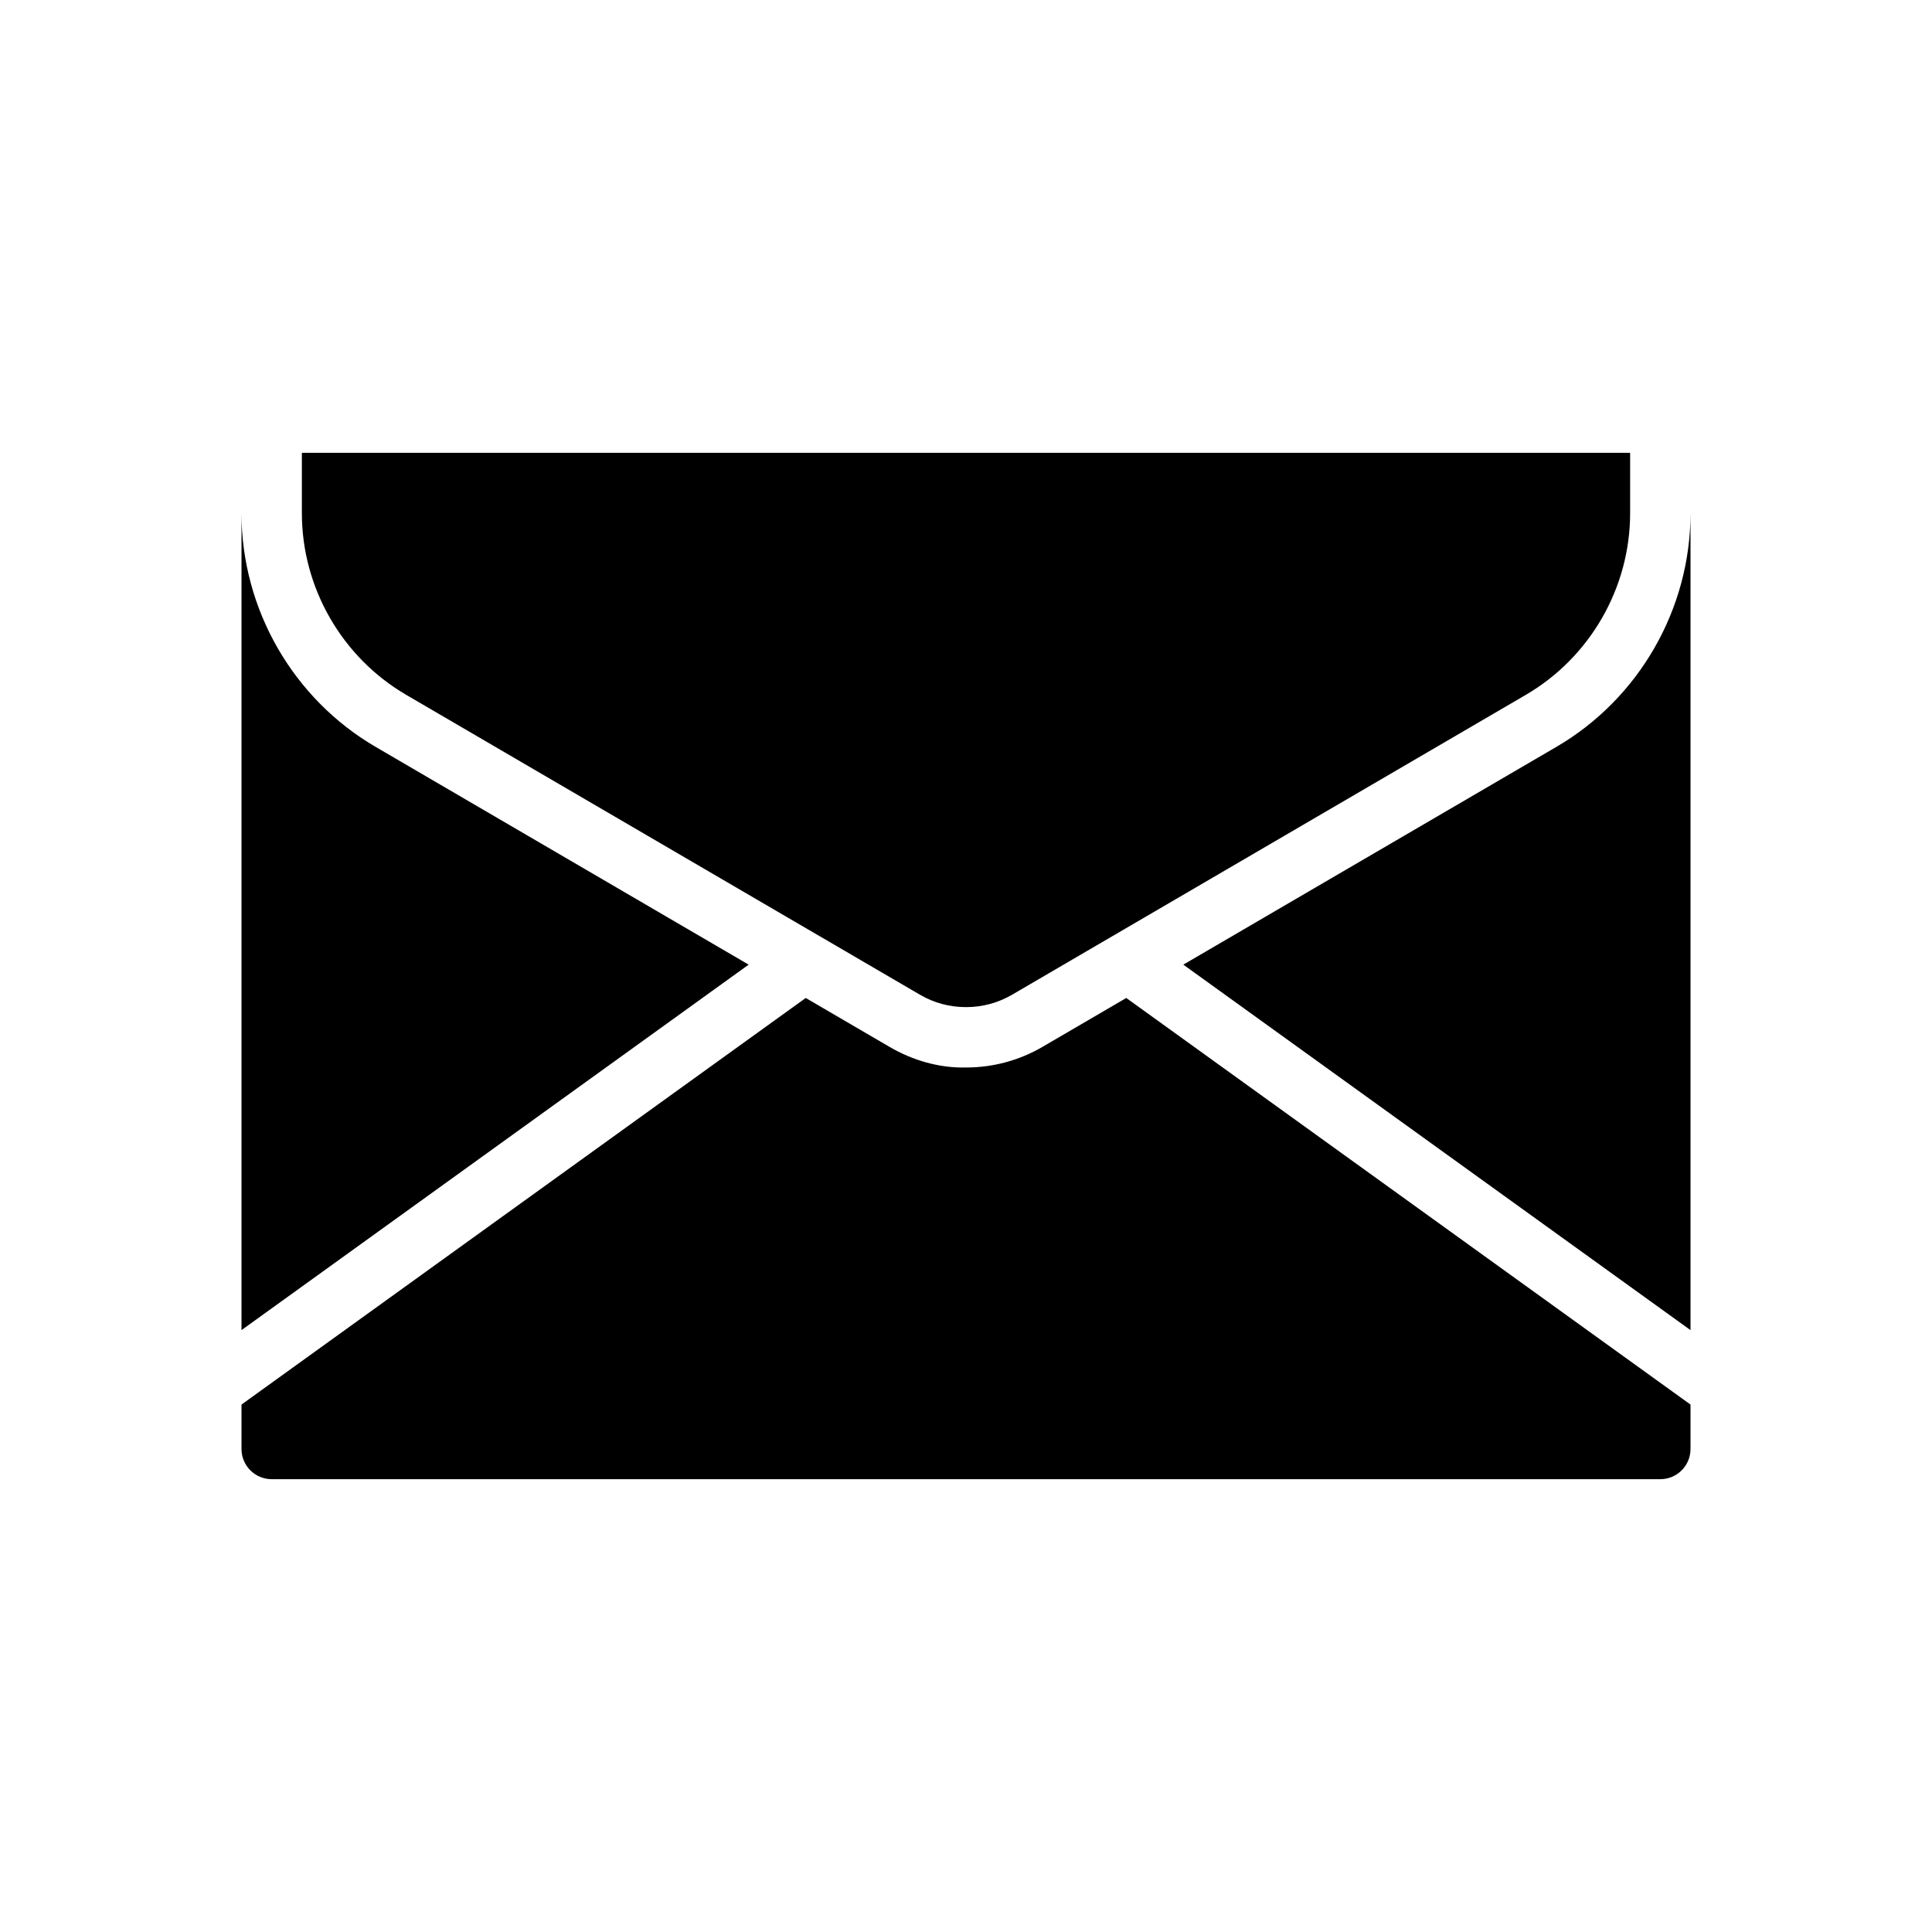
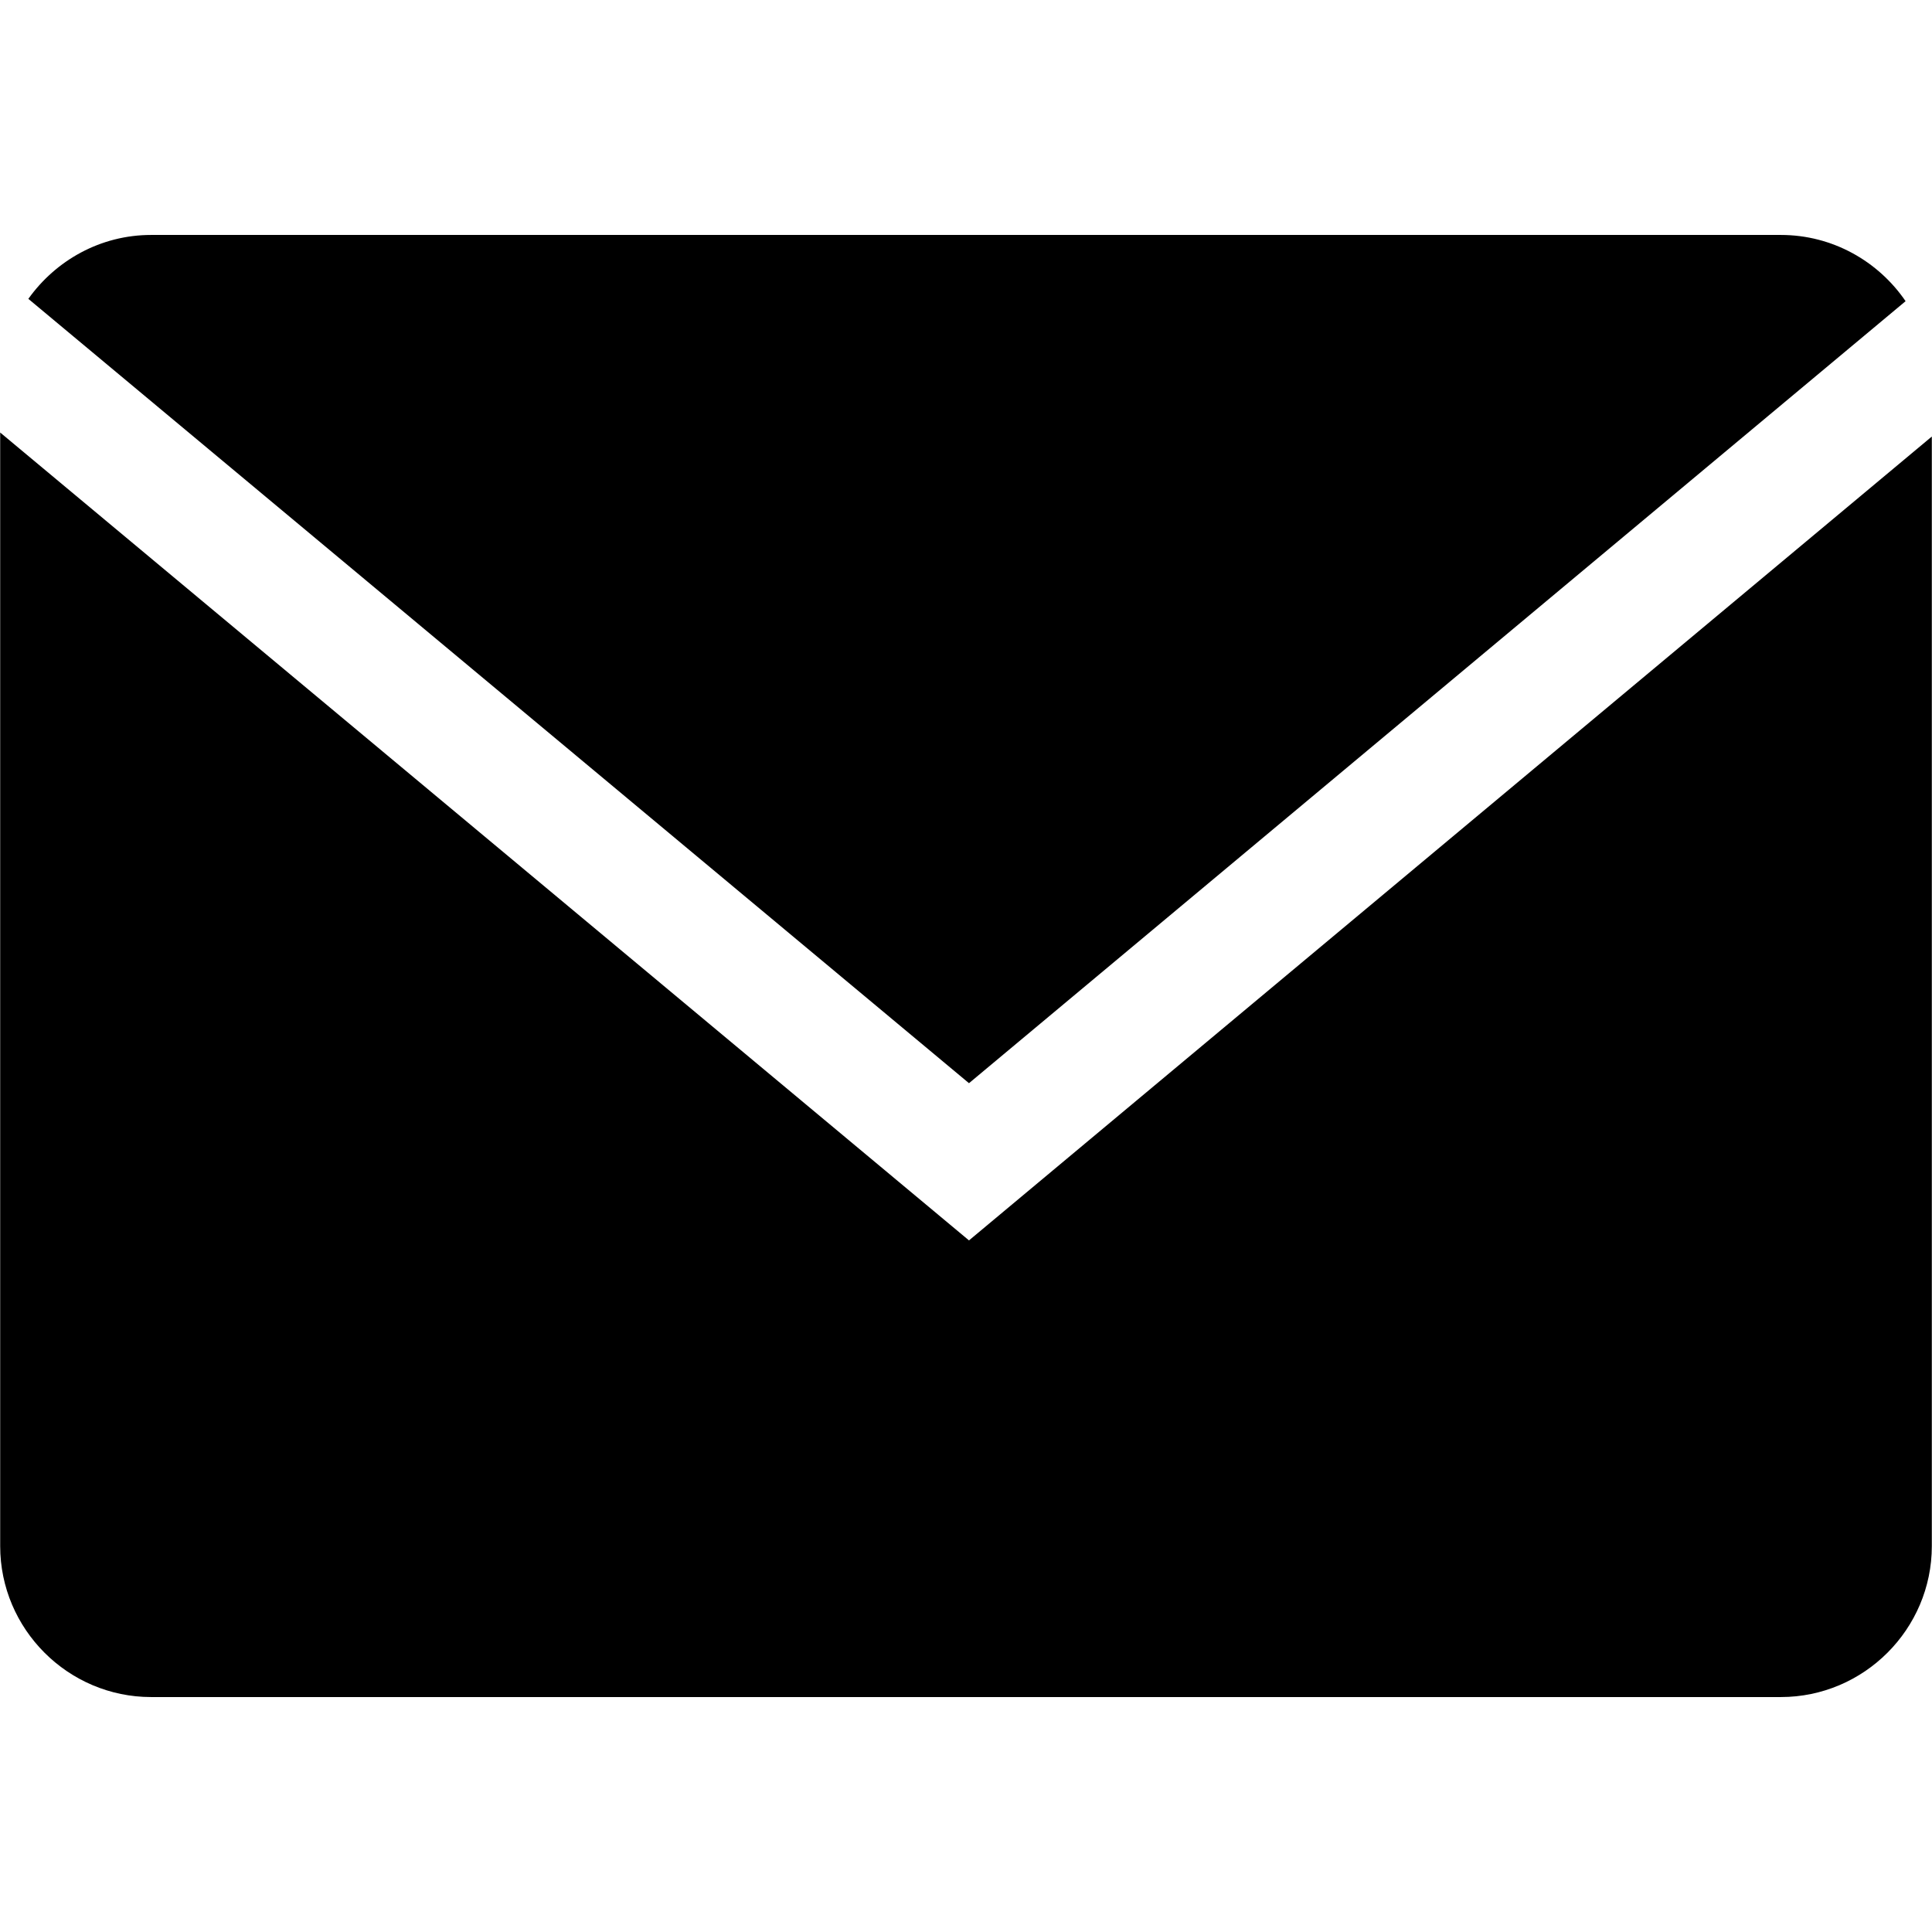
- <svg xmlns="http://www.w3.org/2000/svg" enable-background="new 0 0 64 64" height="64px" version="1.1" viewBox="0 0 64 64" width="64px" xml:space="preserve">
-   <g id="_x31_-Call" />
-   <g id="_x32_-24_Hours_Call" />
-   <g id="_x33_-Sending_Call" />
-   <g id="_x34_-Incoming_Call" />
-   <g id="_x35_-Talk_On_Phone" />
-   <g id="_x36_-Block_Call" />
-   <g id="_x37_-Hold_Call" />
-   <g id="_x38_-Mute_Call" />
-   <g id="_x39_-Phone_Book" />
-   <g id="_x31_0-Add_Contact" />
-   <g id="_x31_1-Delete_Contact" />
-   <g id="_x31_2-Mail">
-     <g>
-       <path d="M13.455,23.017l13.698,7.996c0.001,0,0.002,0.001,0.003,0.001    l3.321,1.939c0.458,0.268,0.981,0.409,1.513,0.409h0.022    c0.531,0,1.054-0.142,1.512-0.409l17.022-9.936C52.676,21.773,54,19.468,54,17v-2H10v2    C10,19.468,11.324,21.773,13.455,23.017z" />
-       <path d="M51.553,24.744l-12.354,7.211L56,44.062V17    C56,20.176,54.296,23.144,51.553,24.744z" />
-       <path d="M34.532,34.68c-0.764,0.446-1.636,0.682-2.521,0.682    c-0.89,0.024-1.778-0.235-2.543-0.682l-2.777-1.621L8,46.528V48c0,0.552,0.448,1,1,1    h46c0.552,0,1-0.448,1-1v-1.472l-18.691-13.469L34.532,34.68z" />
-       <path d="M12.447,24.744C9.704,23.144,8,20.176,8,17v27.062l16.8-12.107L12.447,24.744z" />
-     </g>
+ <svg xmlns="http://www.w3.org/2000/svg" enable-background="new 0 0 64 64" version="1.1" viewBox="0 0 64 64" xml:space="preserve">
+   <g id="Glyph_copy_2">
+     <path d="M63.125,9.977c-0.902-1.321-2.419-2.194-4.131-2.194H5.006c-1.676,0-3.158,0.842-4.067,2.117l31.16,25.982L63.125,9.977z" />
+     <path d="M0.006,14.328v36.889c0,2.75,2.25,5,5,5h53.988c2.75,0,5-2.25,5-5V14.461L32.099,41.09L0.006,14.328z" />
  </g>
-   <g id="_x31_3-Message_Read" />
-   <g id="_x31_4-Email" />
-   <g id="_x31_5-Send_Mail" />
-   <g id="_x31_6-Important_Mail" />
-   <g id="_x31_7-Mail_Chain" />
-   <g id="_x31_8-Messaging" />
-   <g id="_x31_9-Sending" />
-   <g id="_x32_0-Chat" />
-   <g id="_x32_1-Mail_Attachment" />
-   <g id="_x32_2-Mobile_Link" />
-   <g id="_x32_3-Smartphone" />
-   <g id="_x32_4-Social_Media" />
-   <g id="_x32_5-Support" />
-   <g id="_x32_6-Links" />
-   <g id="_x32_7-Phone" />
-   <g id="_x32_8-Phone-2" />
-   <g id="_x32_9-Map" />
-   <g id="_x33_0-Location" />
-   <g id="_x33_1-Write" />
-   <g id="_x33_2-World" />
-   <g id="_x33_3-Home" />
-   <g id="_x33_4-Calendar" />
-   <g id="_x33_5-Website" />
-   <g id="_x33_6-Info" />
-   <g id="_x33_7-Bull_Horn" />
-   <g id="_x33_8-Profile" />
-   <g id="_x33_9-Quote__x26__Answer" />
-   <g id="_x34_0-Notification" />
-   <g id="_x34_1-Share" />
-   <g id="_x34_2-Time" />
</svg>
